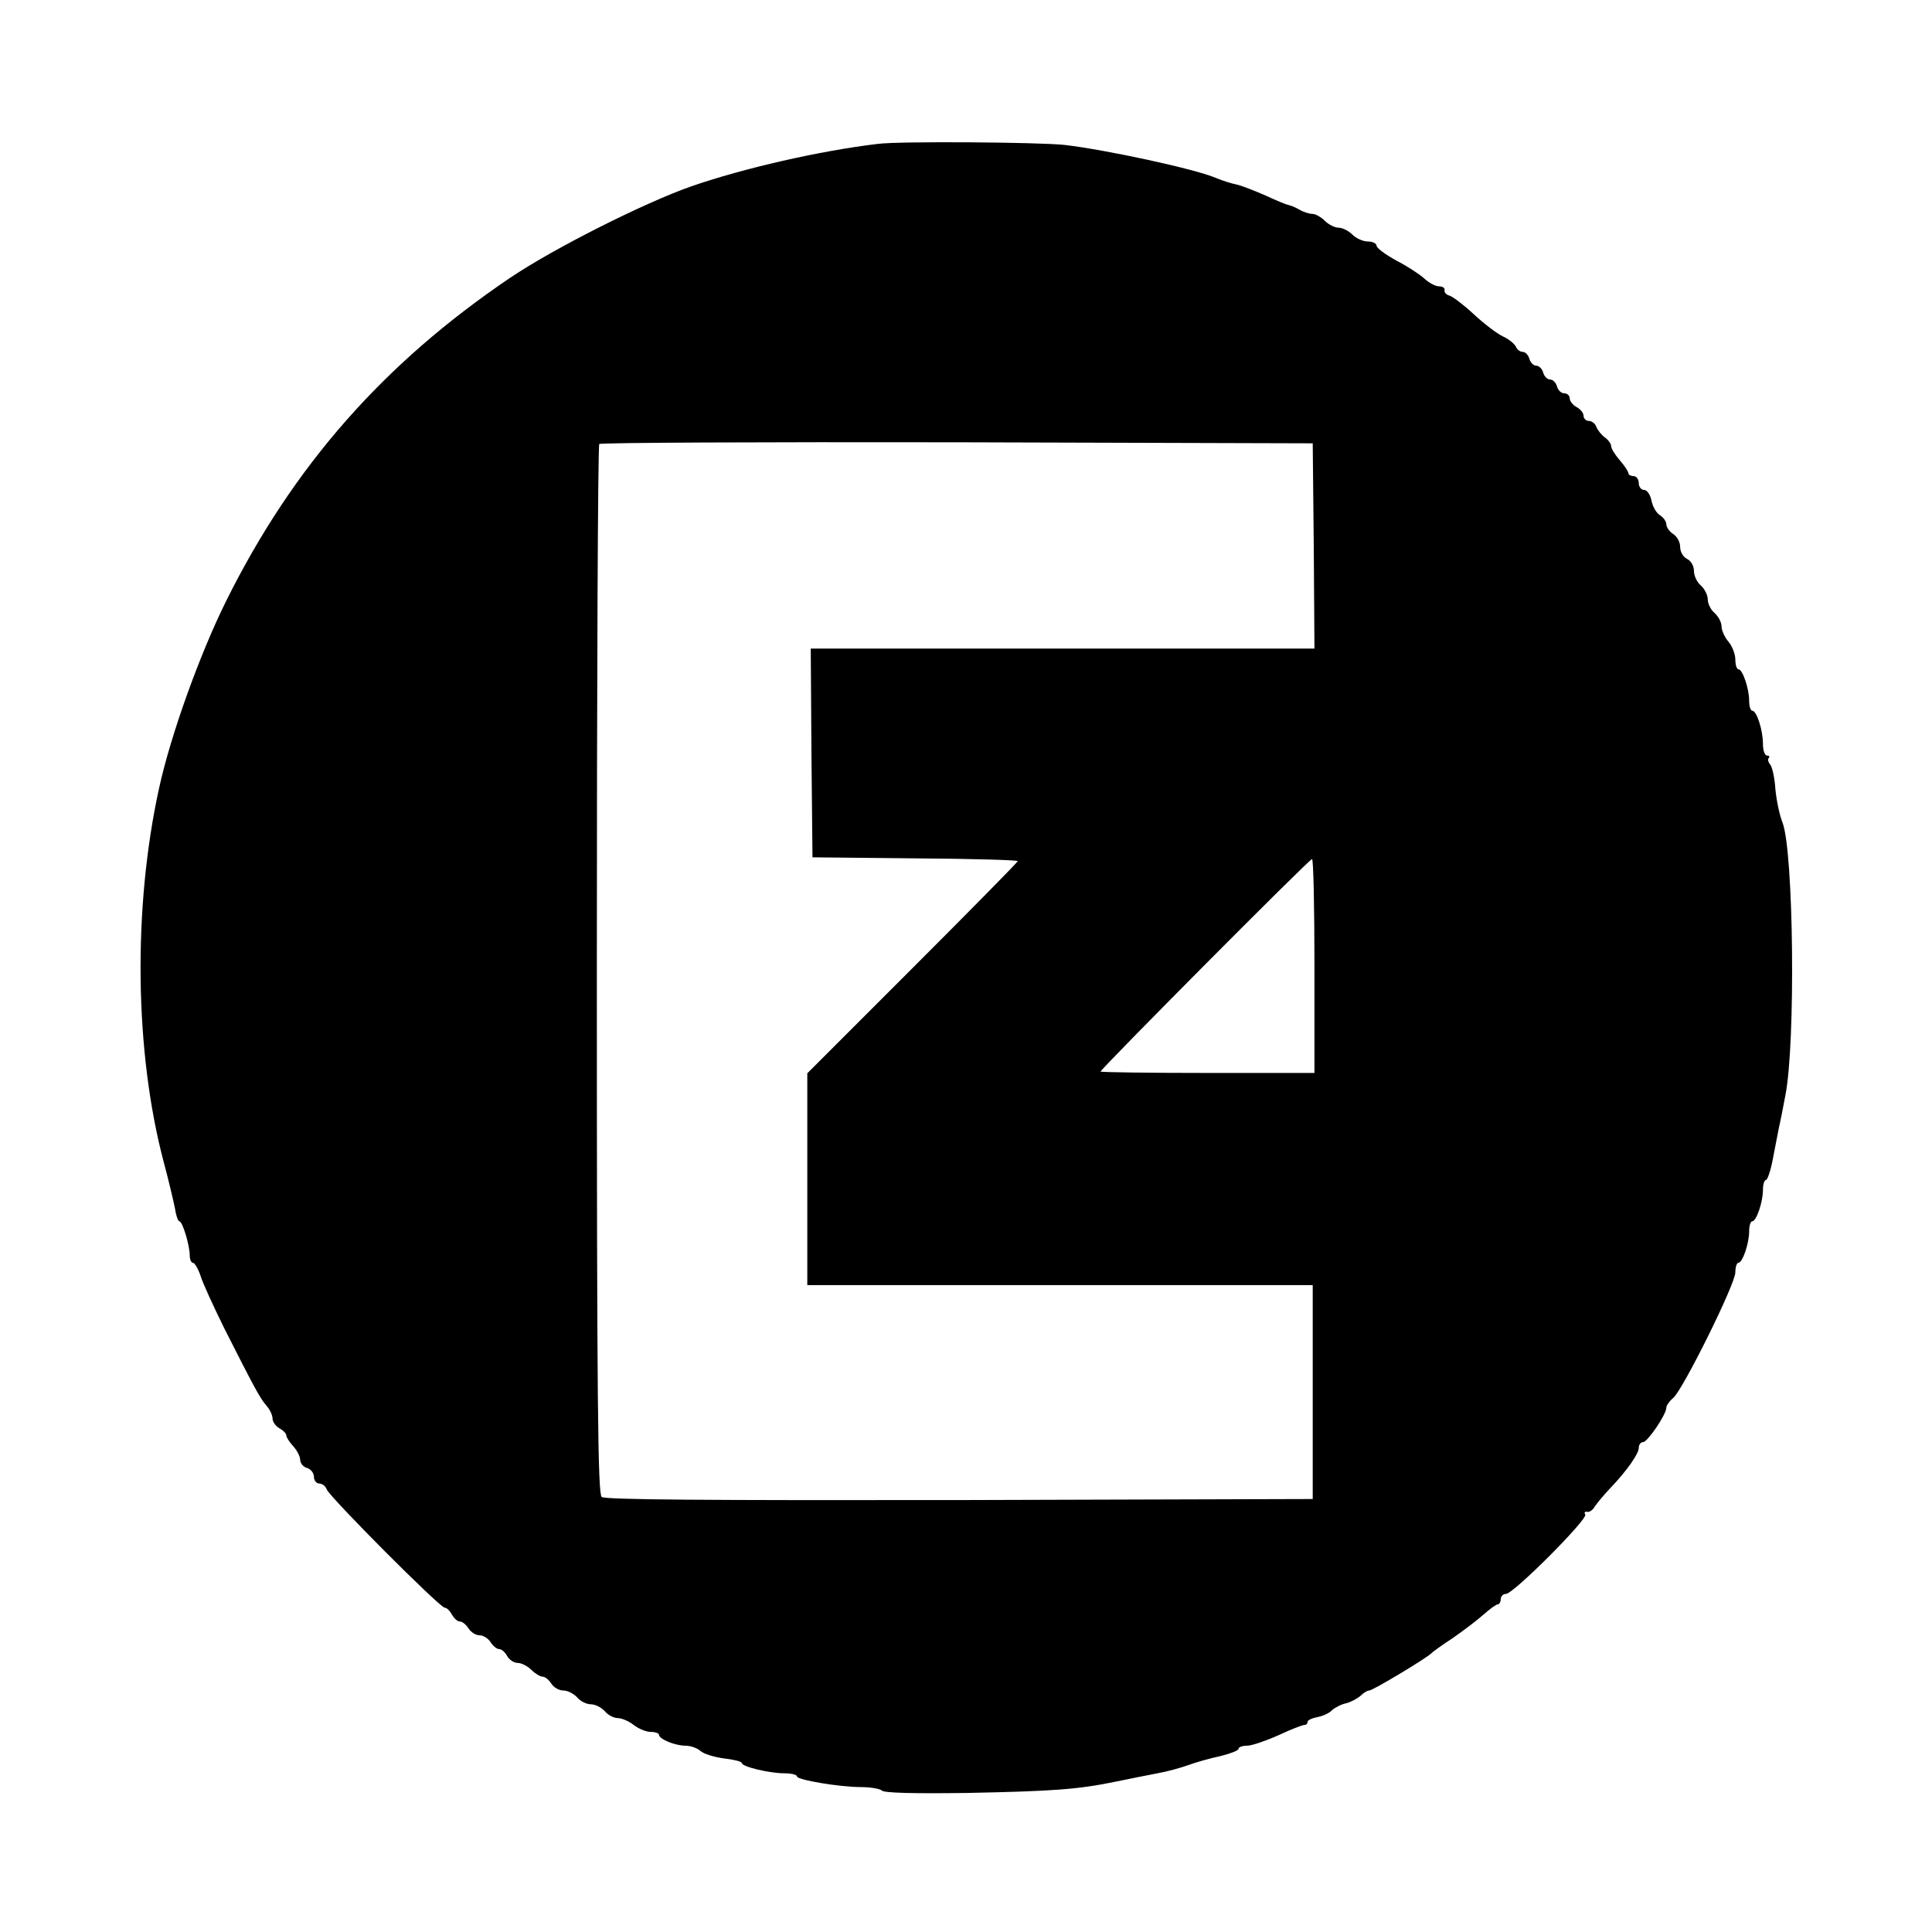
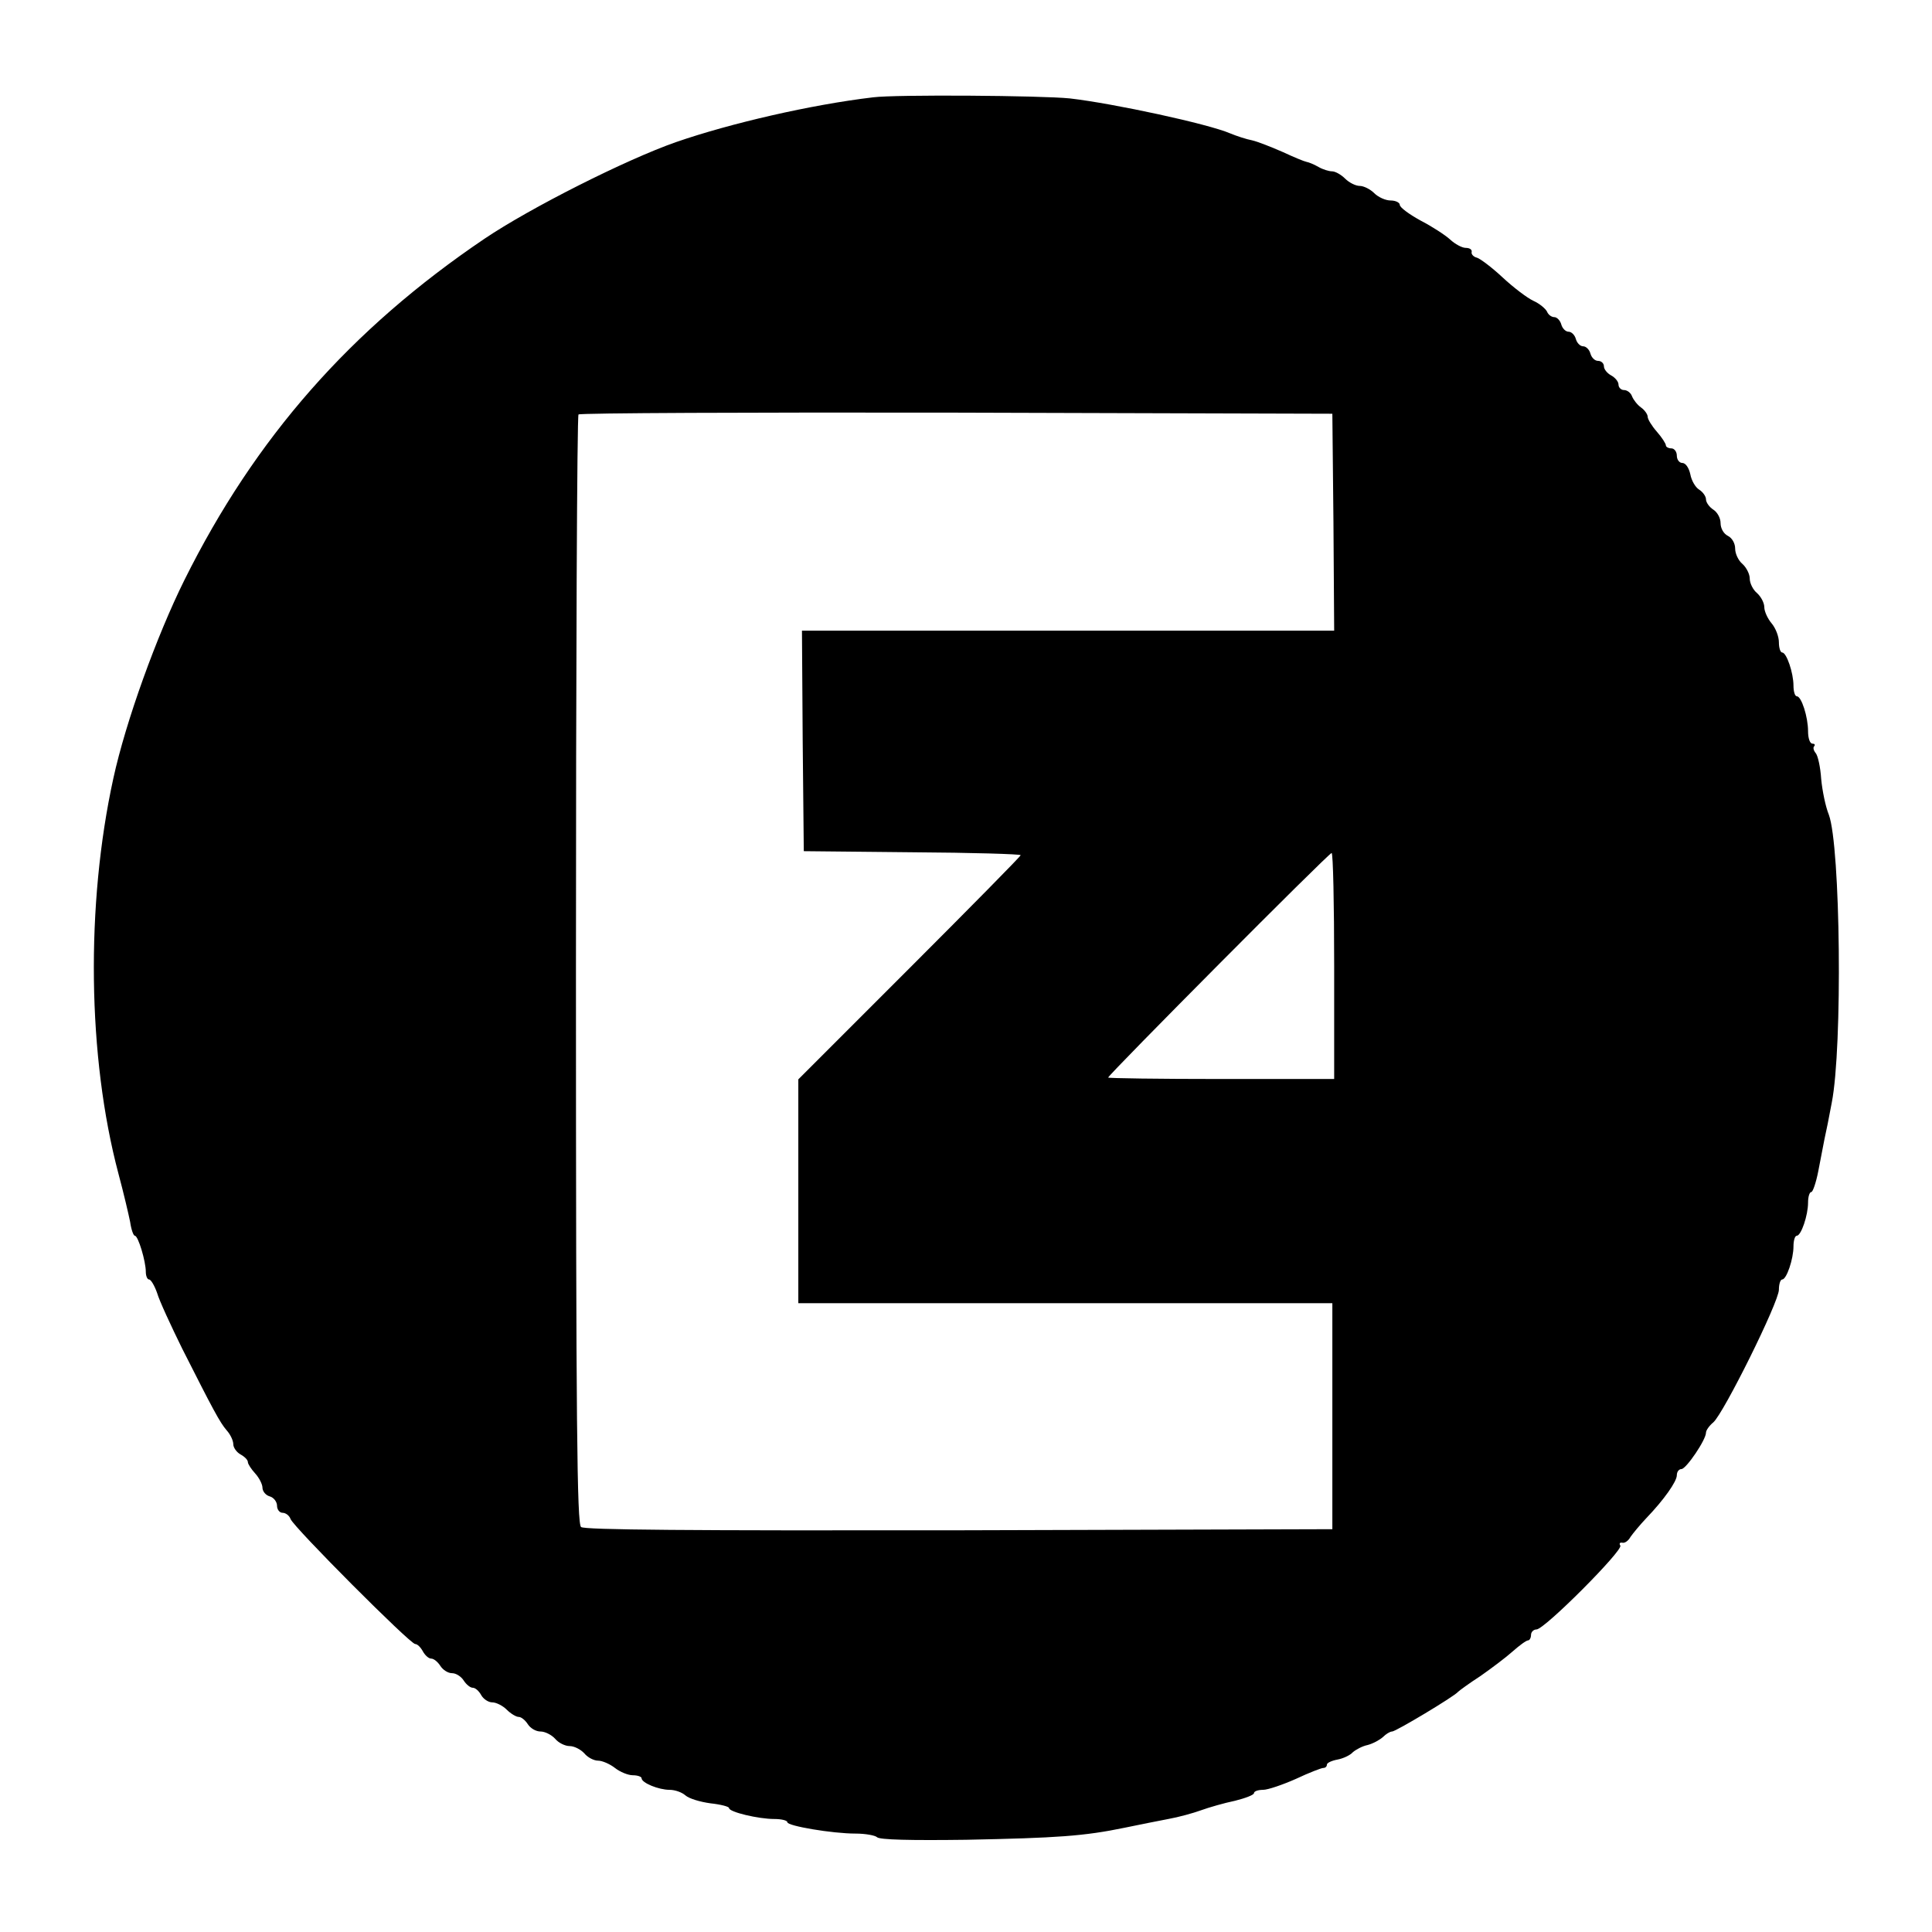
- <svg xmlns="http://www.w3.org/2000/svg" version="1.0" width="560pt" height="560pt" viewBox="0 0 560 560" preserveAspectRatio="xMidYMid meet">
-   <g transform="translate(0,560) scale(0.1,-0.1)" fill="#000000" stroke="none">
-     <path d="M2545 5183 c-169 -20 -391 -71 -541 -123 -137 -48 -399 -180 -525 -265 -367 -248 -629 -546 -823 -936 -76 -153 -161 -388 -195 -544 -76 -347 -71 -765 14 -1085 14 -52 28 -112 32 -132 3 -21 9 -38 13 -38 9 0 30 -70 30 -99 0 -11 4 -21 9 -21 5 0 15 -17 22 -37 6 -21 38 -90 69 -153 85 -168 103 -202 122 -224 10 -11 18 -28 18 -38 0 -9 9 -22 20 -28 11 -6 20 -15 20 -21 0 -5 9 -19 20 -31 11 -12 20 -30 20 -39 0 -10 9 -21 20 -24 11 -3 20 -15 20 -26 0 -10 7 -19 15 -19 9 0 19 -8 22 -17 9 -23 328 -343 342 -343 6 0 15 -9 21 -20 6 -11 16 -20 23 -20 7 0 18 -9 25 -20 7 -11 21 -20 32 -20 11 0 25 -9 32 -20 7 -11 18 -20 25 -20 7 0 17 -9 23 -20 6 -11 20 -20 30 -20 11 0 29 -9 40 -20 11 -11 26 -20 33 -20 7 0 18 -9 25 -20 7 -11 22 -20 35 -20 12 0 30 -9 40 -20 9 -11 27 -20 40 -20 12 0 30 -9 40 -20 9 -11 26 -20 38 -20 11 0 32 -9 46 -20 14 -11 36 -20 49 -20 13 0 24 -4 24 -8 0 -13 47 -32 77 -32 15 0 34 -7 43 -15 10 -9 40 -18 69 -22 28 -3 51 -9 51 -13 0 -11 81 -30 124 -30 20 0 36 -4 36 -9 0 -10 123 -31 187 -31 27 0 54 -5 59 -10 7 -7 91 -9 245 -7 249 5 323 10 434 33 39 8 93 19 120 24 28 5 68 16 90 24 22 8 64 20 93 26 28 7 52 16 52 21 0 5 11 9 25 9 13 0 54 14 90 30 36 17 70 30 75 30 6 0 10 4 10 9 0 5 13 11 29 14 16 3 35 12 42 20 8 7 26 17 41 20 15 4 33 14 42 22 8 8 19 15 25 15 10 0 172 97 181 109 3 3 30 23 61 43 30 21 70 51 89 68 18 16 37 30 42 30 4 0 8 7 8 15 0 8 7 15 15 15 22 0 238 217 230 230 -4 6 -1 9 5 8 7 -2 17 5 23 16 7 10 26 33 43 51 49 51 84 101 84 118 0 10 6 17 13 17 13 1 67 80 67 100 0 6 9 19 20 28 28 24 180 330 180 364 0 15 4 28 9 28 12 0 31 56 31 91 0 16 4 29 9 29 12 0 31 56 31 91 0 16 4 29 9 29 4 0 13 26 19 57 6 32 14 72 17 88 4 17 13 62 20 100 30 152 24 704 -8 790 -9 22 -18 66 -21 98 -2 32 -9 64 -15 71 -6 7 -8 16 -4 19 3 4 1 7 -5 7 -7 0 -12 15 -12 34 0 39 -18 96 -31 96 -5 0 -9 13 -9 29 0 35 -19 91 -31 91 -5 0 -9 13 -9 28 0 16 -9 39 -20 52 -11 13 -20 33 -20 44 0 12 -9 29 -20 39 -11 9 -20 27 -20 40 0 12 -9 30 -20 40 -11 9 -20 28 -20 42 0 14 -8 29 -20 35 -12 6 -20 21 -20 35 0 14 -9 30 -20 37 -11 7 -20 20 -20 28 0 8 -8 20 -19 27 -10 6 -21 25 -24 42 -4 18 -13 31 -22 31 -8 0 -15 9 -15 20 0 11 -7 20 -15 20 -8 0 -15 4 -15 8 0 5 -11 22 -25 38 -14 16 -25 34 -25 41 0 6 -8 18 -18 25 -10 7 -21 21 -25 31 -3 9 -13 17 -22 17 -8 0 -15 7 -15 15 0 8 -9 19 -20 25 -11 6 -20 17 -20 25 0 8 -7 15 -16 15 -9 0 -18 9 -21 20 -3 11 -12 20 -20 20 -8 0 -17 9 -20 20 -3 11 -12 20 -20 20 -8 0 -17 9 -20 20 -3 11 -12 20 -19 20 -8 0 -17 7 -20 15 -4 8 -20 22 -38 30 -17 8 -55 37 -84 64 -30 28 -61 51 -70 54 -9 2 -16 9 -15 15 2 7 -5 12 -16 12 -10 0 -29 10 -43 23 -13 12 -50 36 -81 52 -31 17 -57 36 -57 43 0 6 -11 12 -25 12 -14 0 -34 9 -45 20 -11 11 -29 20 -40 20 -11 0 -29 9 -40 20 -11 11 -27 20 -36 20 -8 0 -25 5 -37 12 -12 7 -27 13 -33 14 -6 1 -35 13 -65 27 -30 13 -67 28 -84 32 -16 3 -43 12 -60 19 -60 26 -319 82 -440 96 -77 8 -478 11 -540 3z m1263 -1165 l2 -298 -730 0 -730 0 2 -302 3 -303 298 -3 c163 -1 297 -5 297 -8 0 -3 -137 -142 -305 -310 l-305 -305 0 -307 0 -307 733 0 732 0 0 -310 0 -310 -1024 -3 c-743 -1 -1028 1 -1037 9 -11 9 -14 270 -14 1528 0 835 3 1521 7 1524 3 4 470 6 1037 5 l1031 -3 3 -297z m2 -1218 l0 -310 -310 0 c-170 0 -310 2 -310 4 0 7 605 616 613 616 4 0 7 -139 7 -310z" />
+ <svg xmlns="http://www.w3.org/2000/svg" version="1.0" width="530pt" height="530pt" viewBox="0 0 530 530" preserveAspectRatio="xMidYMid meet">
+   <g transform="translate(0,530) scale(0.1,-0.1)" fill="#000000" stroke="none">
+     <path d="M2395 5033 c-169 -20 -391 -71 -541 -123 -137 -48 -399 -180 -525 -265 -367 -248 -629 -546 -823 -936 -76 -153 -161 -388 -195 -544 -76 -347 -71 -765 14 -1085 14 -52 28 -112 32 -132 3 -21 9 -38 13 -38 9 0 30 -70 30 -99 0 -11 4 -21 9 -21 5 0 15 -17 22 -37 6 -21 38 -90 69 -153 85 -168 103 -202 122 -224 10 -11 18 -28 18 -38 0 -9 9 -22 20 -28 11 -6 20 -15 20 -21 0 -5 9 -19 20 -31 11 -12 20 -30 20 -39 0 -10 9 -21 20 -24 11 -3 20 -15 20 -26 0 -10 7 -19 15 -19 9 0 19 -8 22 -17 9 -23 328 -343 342 -343 6 0 15 -9 21 -20 6 -11 16 -20 23 -20 7 0 18 -9 25 -20 7 -11 21 -20 32 -20 11 0 25 -9 32 -20 7 -11 18 -20 25 -20 7 0 17 -9 23 -20 6 -11 20 -20 30 -20 11 0 29 -9 40 -20 11 -11 26 -20 33 -20 7 0 18 -9 25 -20 7 -11 22 -20 35 -20 12 0 30 -9 40 -20 9 -11 27 -20 40 -20 12 0 30 -9 40 -20 9 -11 26 -20 38 -20 11 0 32 -9 46 -20 14 -11 36 -20 49 -20 13 0 24 -4 24 -8 0 -13 47 -32 77 -32 15 0 34 -7 43 -15 10 -9 40 -18 69 -22 28 -3 51 -9 51 -13 0 -11 81 -30 124 -30 20 0 36 -4 36 -9 0 -10 123 -31 187 -31 27 0 54 -5 59 -10 7 -7 91 -9 245 -7 249 5 323 10 434 33 39 8 93 19 120 24 28 5 68 16 90 24 22 8 64 20 93 26 28 7 52 16 52 21 0 5 11 9 25 9 13 0 54 14 90 30 36 17 70 30 75 30 6 0 10 4 10 9 0 5 13 11 29 14 16 3 35 12 42 20 8 7 26 17 41 20 15 4 33 14 42 22 8 8 19 15 25 15 10 0 172 97 181 109 3 3 30 23 61 43 30 21 70 51 89 68 18 16 37 30 42 30 4 0 8 7 8 15 0 8 7 15 15 15 22 0 238 217 230 230 -4 6 -1 9 5 8 7 -2 17 5 23 16 7 10 26 33 43 51 49 51 84 101 84 118 0 10 6 17 13 17 13 1 67 80 67 100 0 6 9 19 20 28 28 24 180 330 180 364 0 15 4 28 9 28 12 0 31 56 31 91 0 16 4 29 9 29 12 0 31 56 31 91 0 16 4 29 9 29 4 0 13 26 19 57 6 32 14 72 17 88 4 17 13 62 20 100 30 152 24 704 -8 790 -9 22 -18 66 -21 98 -2 32 -9 64 -15 71 -6 7 -8 16 -4 19 3 4 1 7 -5 7 -7 0 -12 15 -12 34 0 39 -18 96 -31 96 -5 0 -9 13 -9 29 0 35 -19 91 -31 91 -5 0 -9 13 -9 28 0 16 -9 39 -20 52 -11 13 -20 33 -20 44 0 12 -9 29 -20 39 -11 9 -20 27 -20 40 0 12 -9 30 -20 40 -11 9 -20 28 -20 42 0 14 -8 29 -20 35 -12 6 -20 21 -20 35 0 14 -9 30 -20 37 -11 7 -20 20 -20 28 0 8 -8 20 -19 27 -10 6 -21 25 -24 42 -4 18 -13 31 -22 31 -8 0 -15 9 -15 20 0 11 -7 20 -15 20 -8 0 -15 4 -15 8 0 5 -11 22 -25 38 -14 16 -25 34 -25 41 0 6 -8 18 -18 25 -10 7 -21 21 -25 31 -3 9 -13 17 -22 17 -8 0 -15 7 -15 15 0 8 -9 19 -20 25 -11 6 -20 17 -20 25 0 8 -7 15 -16 15 -9 0 -18 9 -21 20 -3 11 -12 20 -20 20 -8 0 -17 9 -20 20 -3 11 -12 20 -20 20 -8 0 -17 9 -20 20 -3 11 -12 20 -19 20 -8 0 -17 7 -20 15 -4 8 -20 22 -38 30 -17 8 -55 37 -84 64 -30 28 -61 51 -70 54 -9 2 -16 9 -15 15 2 7 -5 12 -16 12 -10 0 -29 10 -43 23 -13 12 -50 36 -81 52 -31 17 -57 36 -57 43 0 6 -11 12 -25 12 -14 0 -34 9 -45 20 -11 11 -29 20 -40 20 -11 0 -29 9 -40 20 -11 11 -27 20 -36 20 -8 0 -25 5 -37 12 -12 7 -27 13 -33 14 -6 1 -35 13 -65 27 -30 13 -67 28 -84 32 -16 3 -43 12 -60 19 -60 26 -319 82 -440 96 -77 8 -478 11 -540 3z m1263 -1165 l2 -298 -730 0 -730 0 2 -302 3 -303 298 -3 c163 -1 297 -5 297 -8 0 -3 -137 -142 -305 -310 l-305 -305 0 -307 0 -307 733 0 732 0 0 -310 0 -310 -1024 -3 c-743 -1 -1028 1 -1037 9 -11 9 -14 270 -14 1528 0 835 3 1521 7 1524 3 4 470 6 1037 5 l1031 -3 3 -297z m2 -1218 l0 -310 -310 0 c-170 0 -310 2 -310 4 0 7 605 616 613 616 4 0 7 -139 7 -310z" />
  </g>
</svg>
